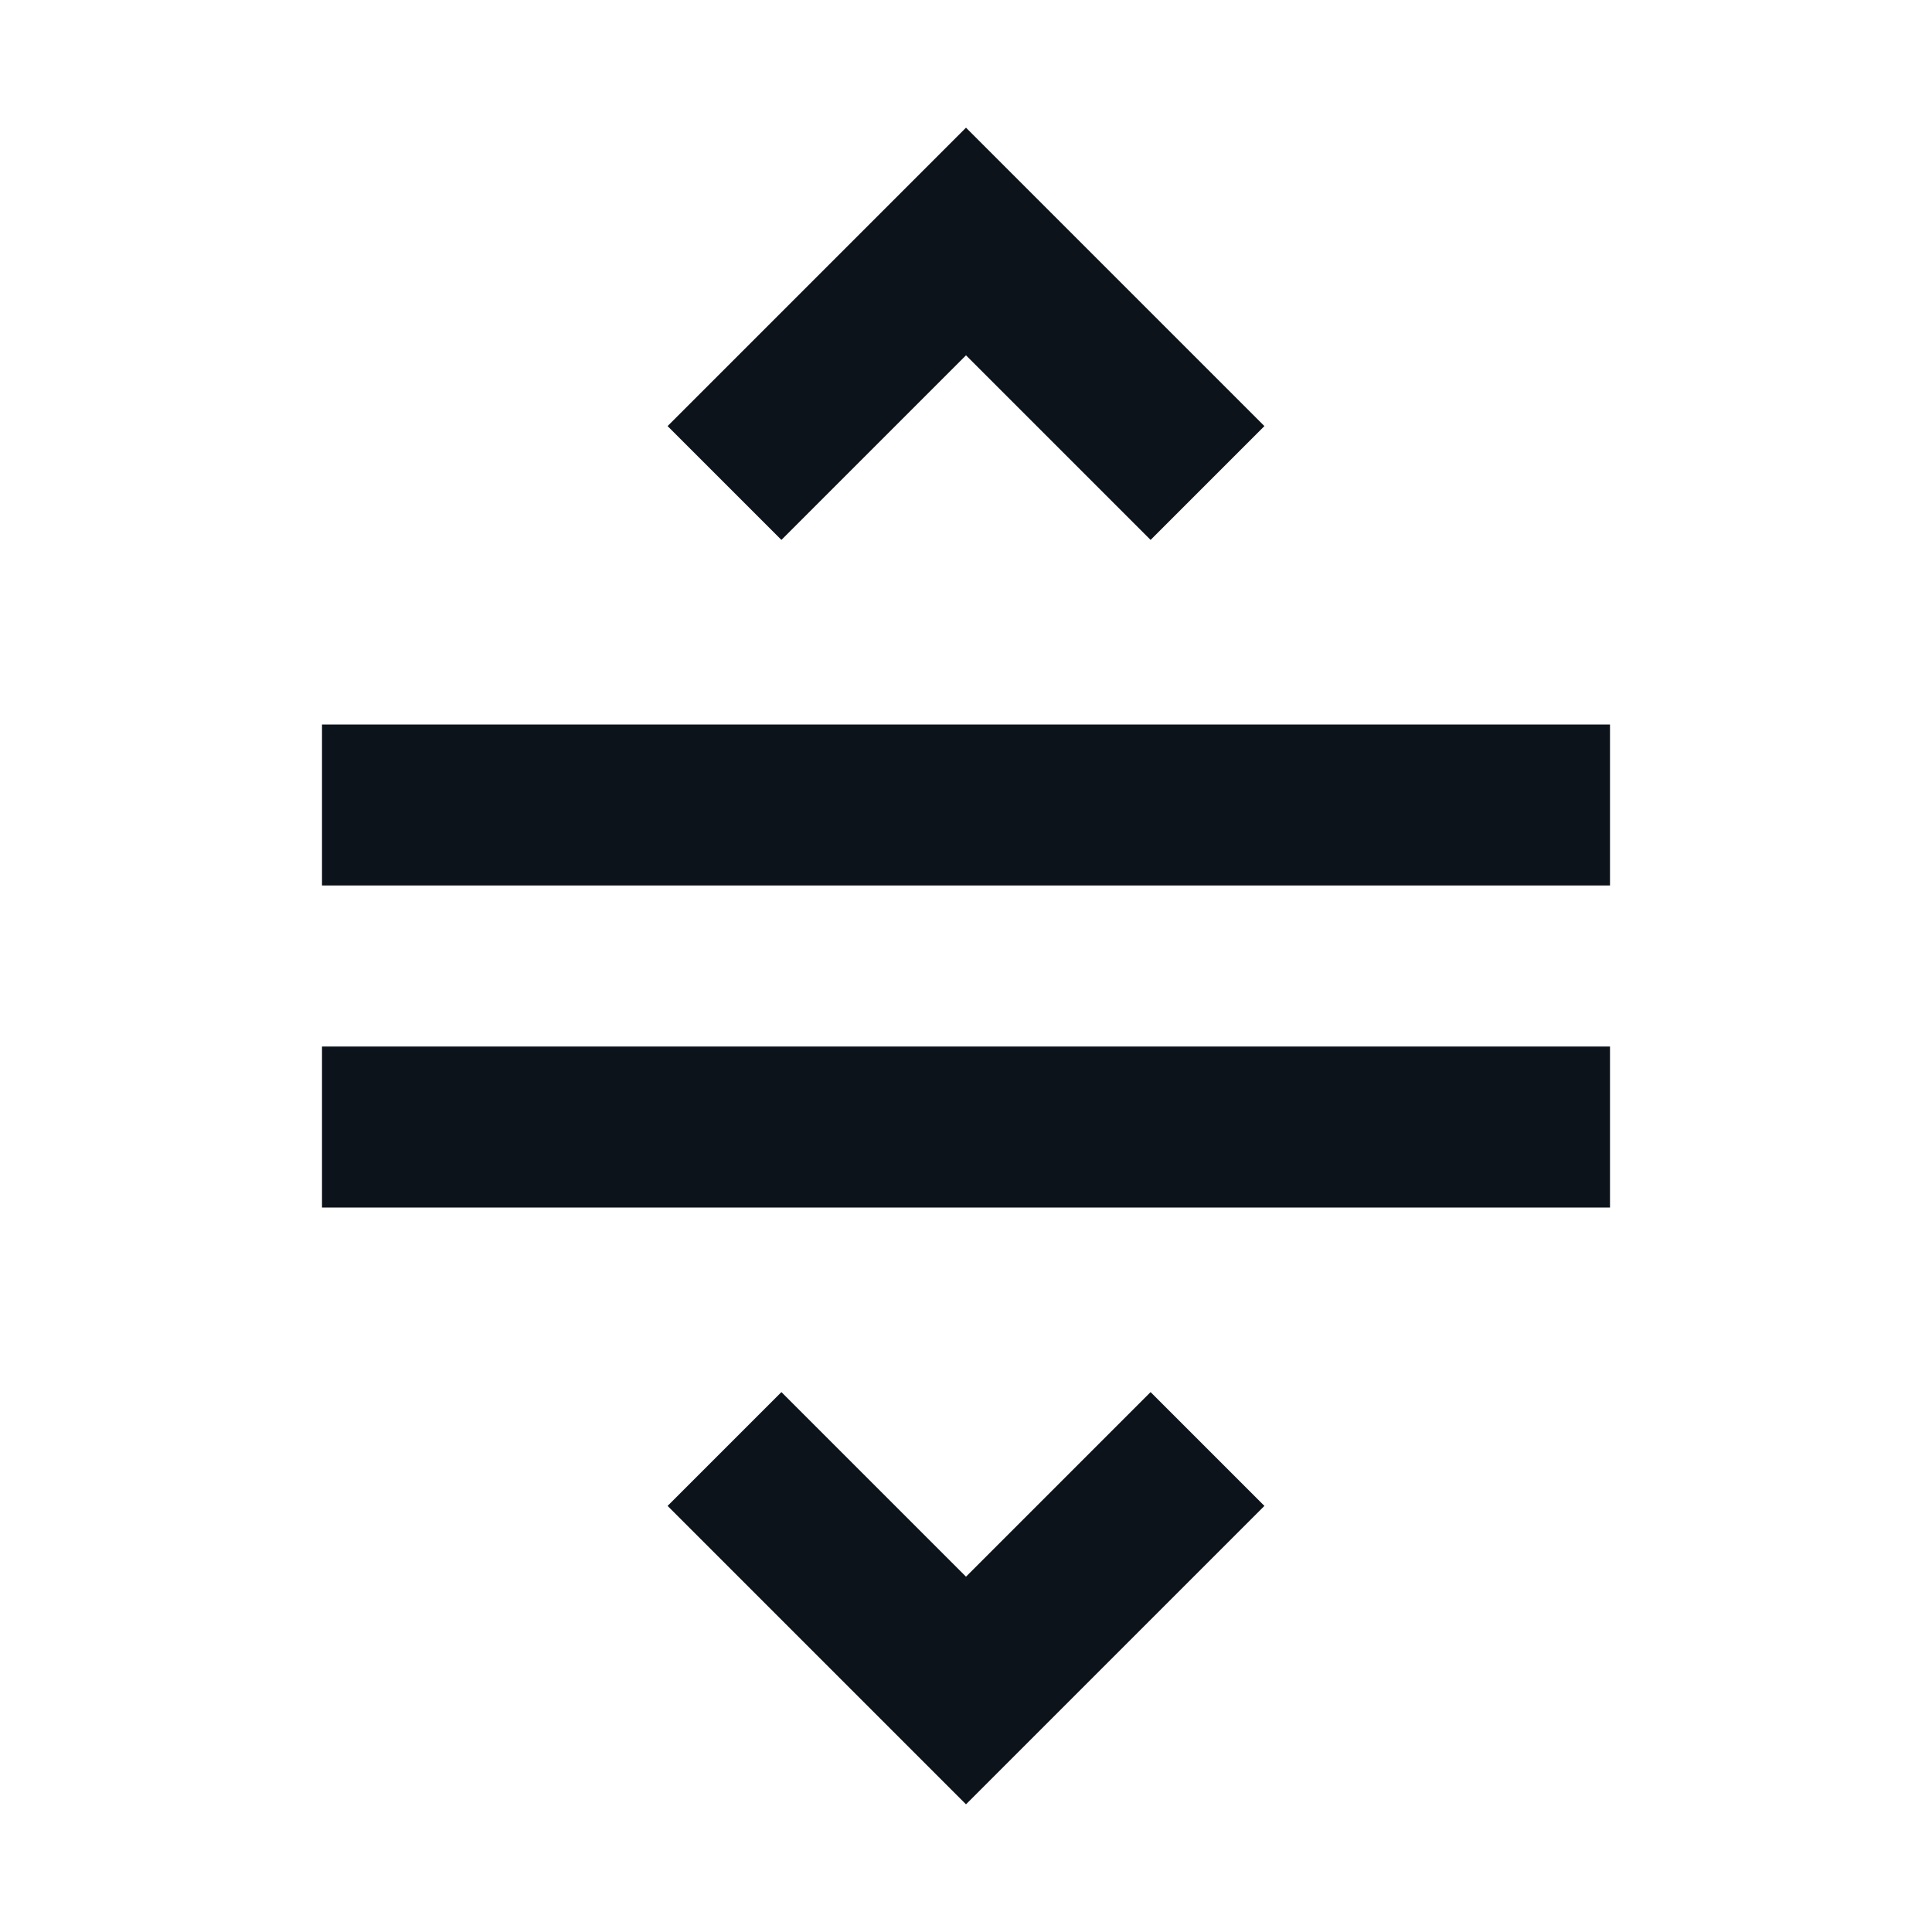
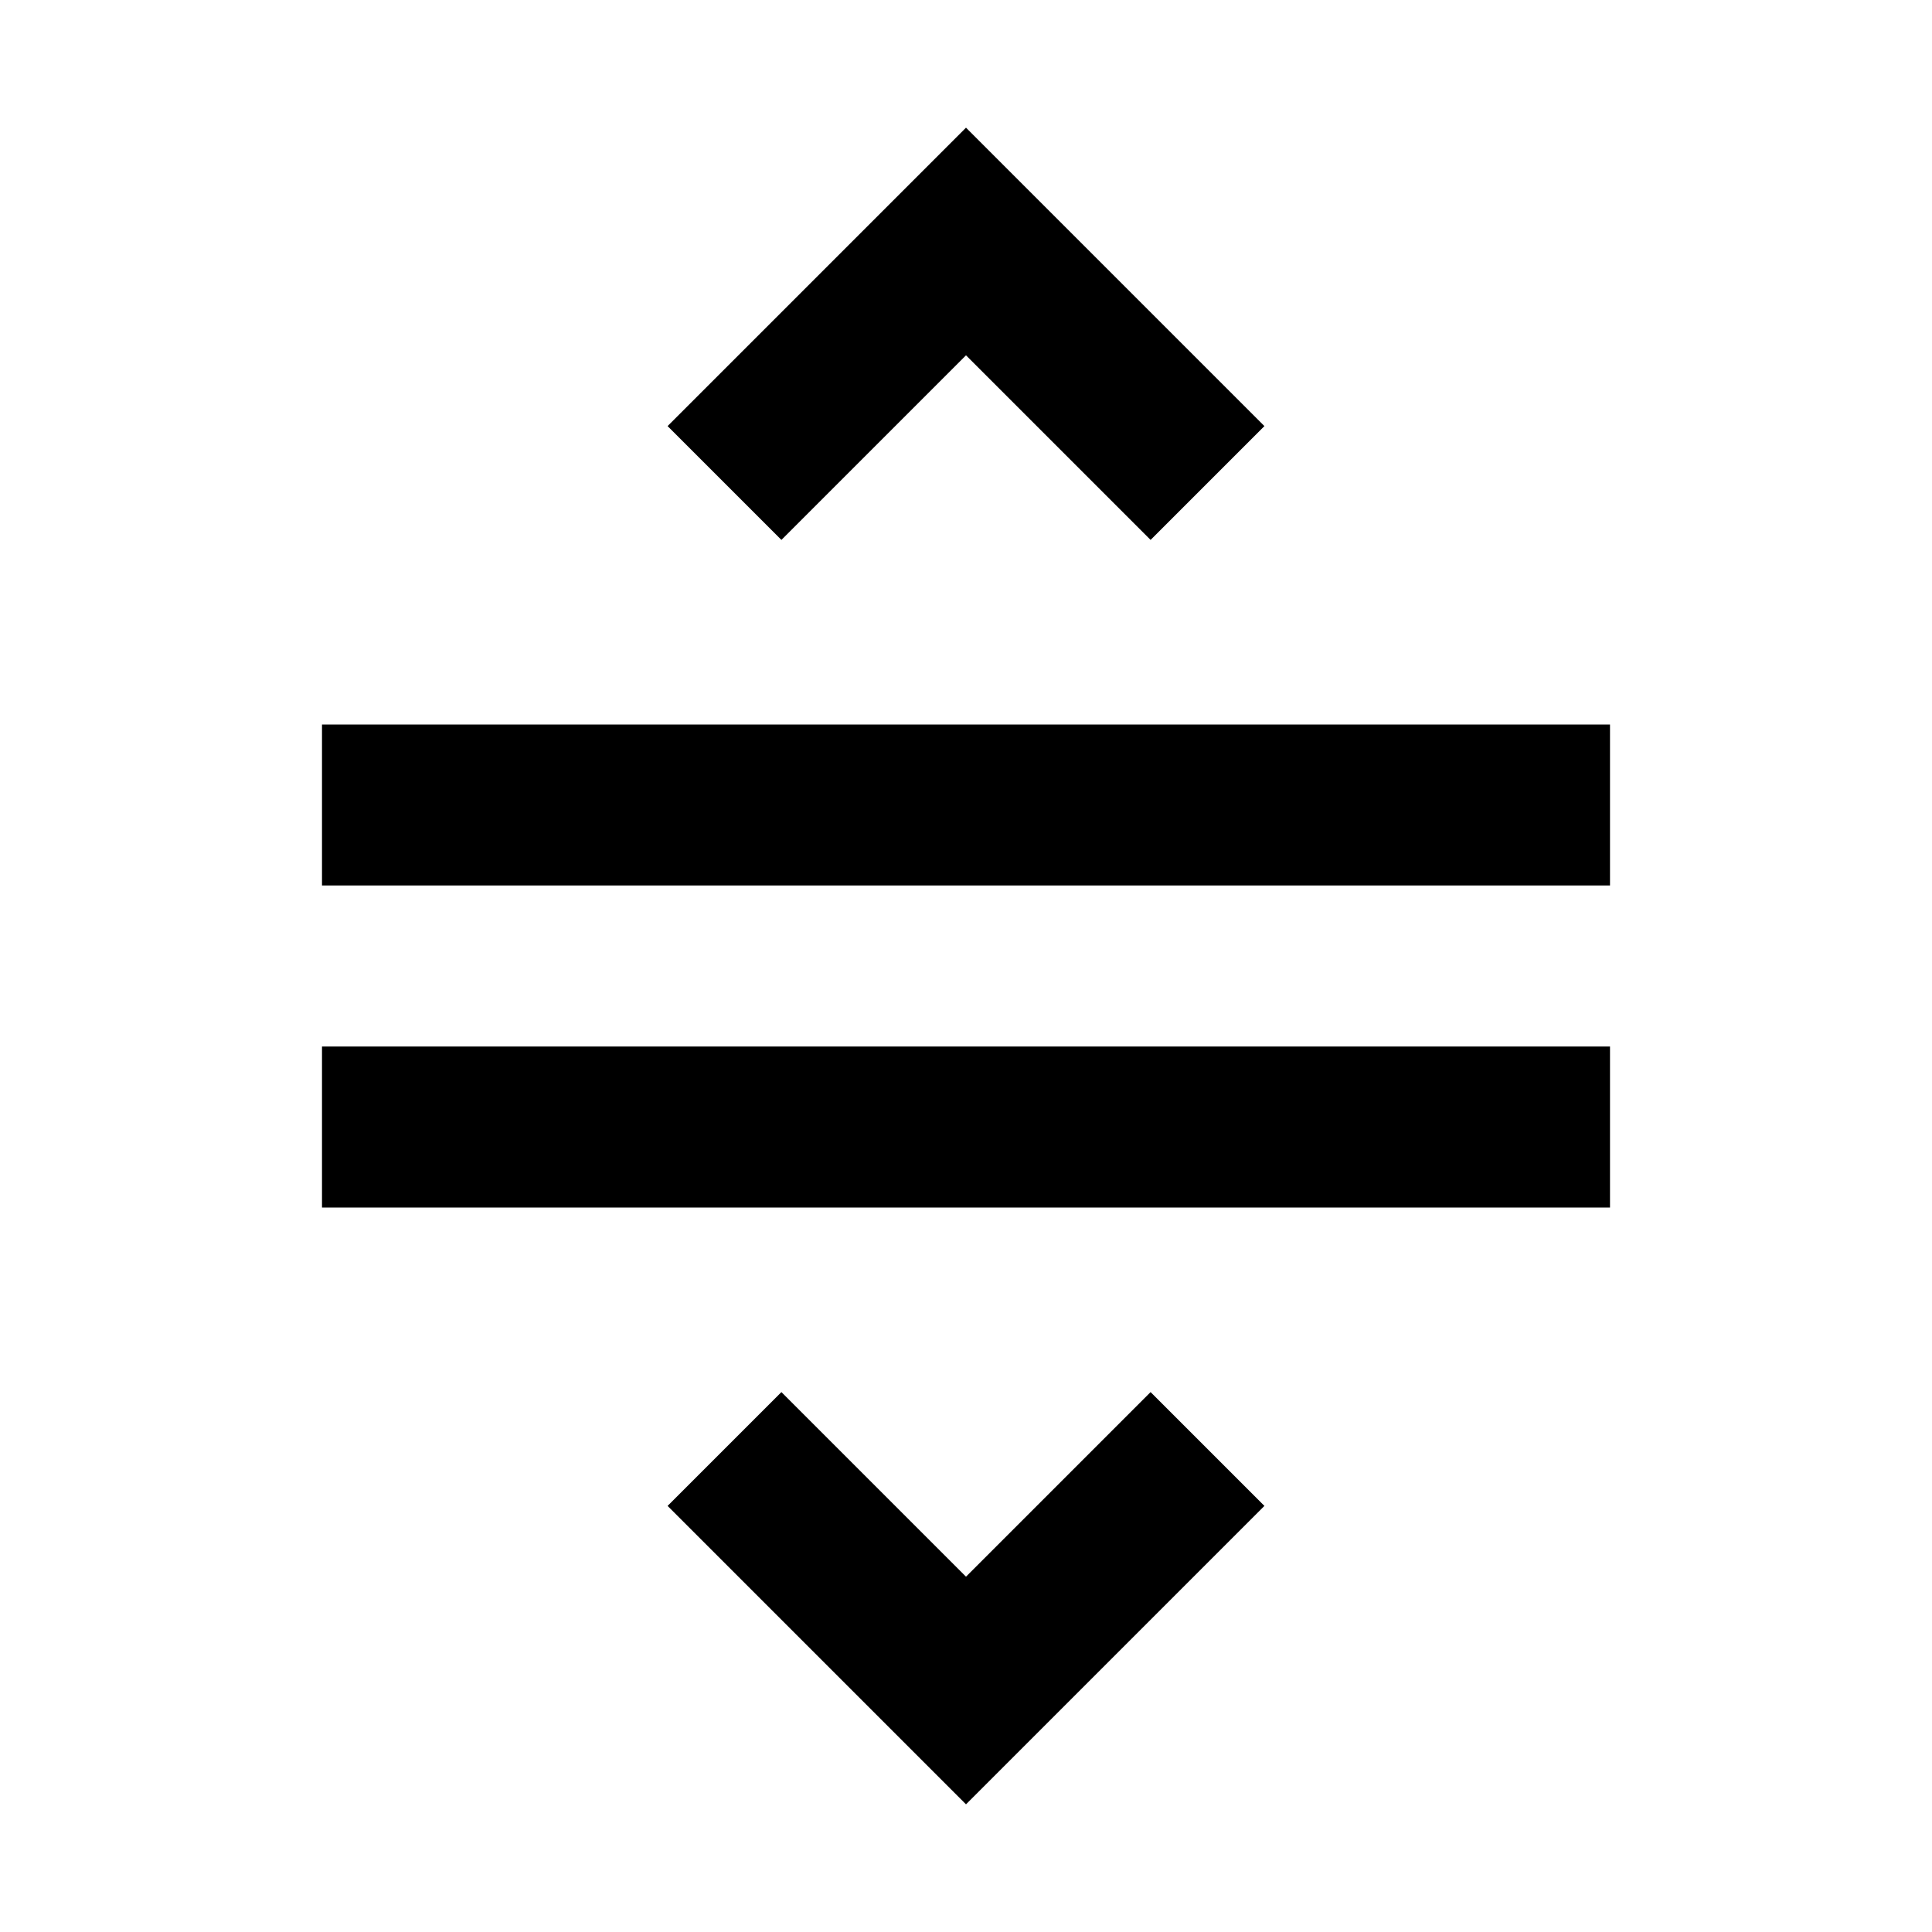
- <svg xmlns="http://www.w3.org/2000/svg" width="24" height="24" viewBox="0 0 24 24" fill="none">
-   <path fill-rule="evenodd" clip-rule="evenodd" d="M15.707 5.293L12.707 2.293L12 1.586L11.293 2.293L8.293 5.293L9.707 6.707L12 4.414L14.293 6.707L15.707 5.293ZM8.293 18.707L11.293 21.707L12 22.414L12.707 21.707L15.707 18.707L14.293 17.293L12 19.586L9.707 17.293L8.293 18.707ZM20 11H4V9H20V11ZM4 15H20V13H4V15Z" fill="#0D131A" />
+ <svg xmlns="http://www.w3.org/2000/svg" width="24" height="24" viewBox="0 0 24 24">
+   <path fill-rule="evenodd" clip-rule="evenodd" d="M15.707 5.293L12.707 2.293L12 1.586L11.293 2.293L8.293 5.293L9.707 6.707L12 4.414L14.293 6.707L15.707 5.293ZM8.293 18.707L11.293 21.707L12 22.414L12.707 21.707L15.707 18.707L14.293 17.293L12 19.586L9.707 17.293L8.293 18.707ZM20 11H4V9H20V11ZM4 15H20V13H4V15Z" fill="currentColor" />
</svg>
